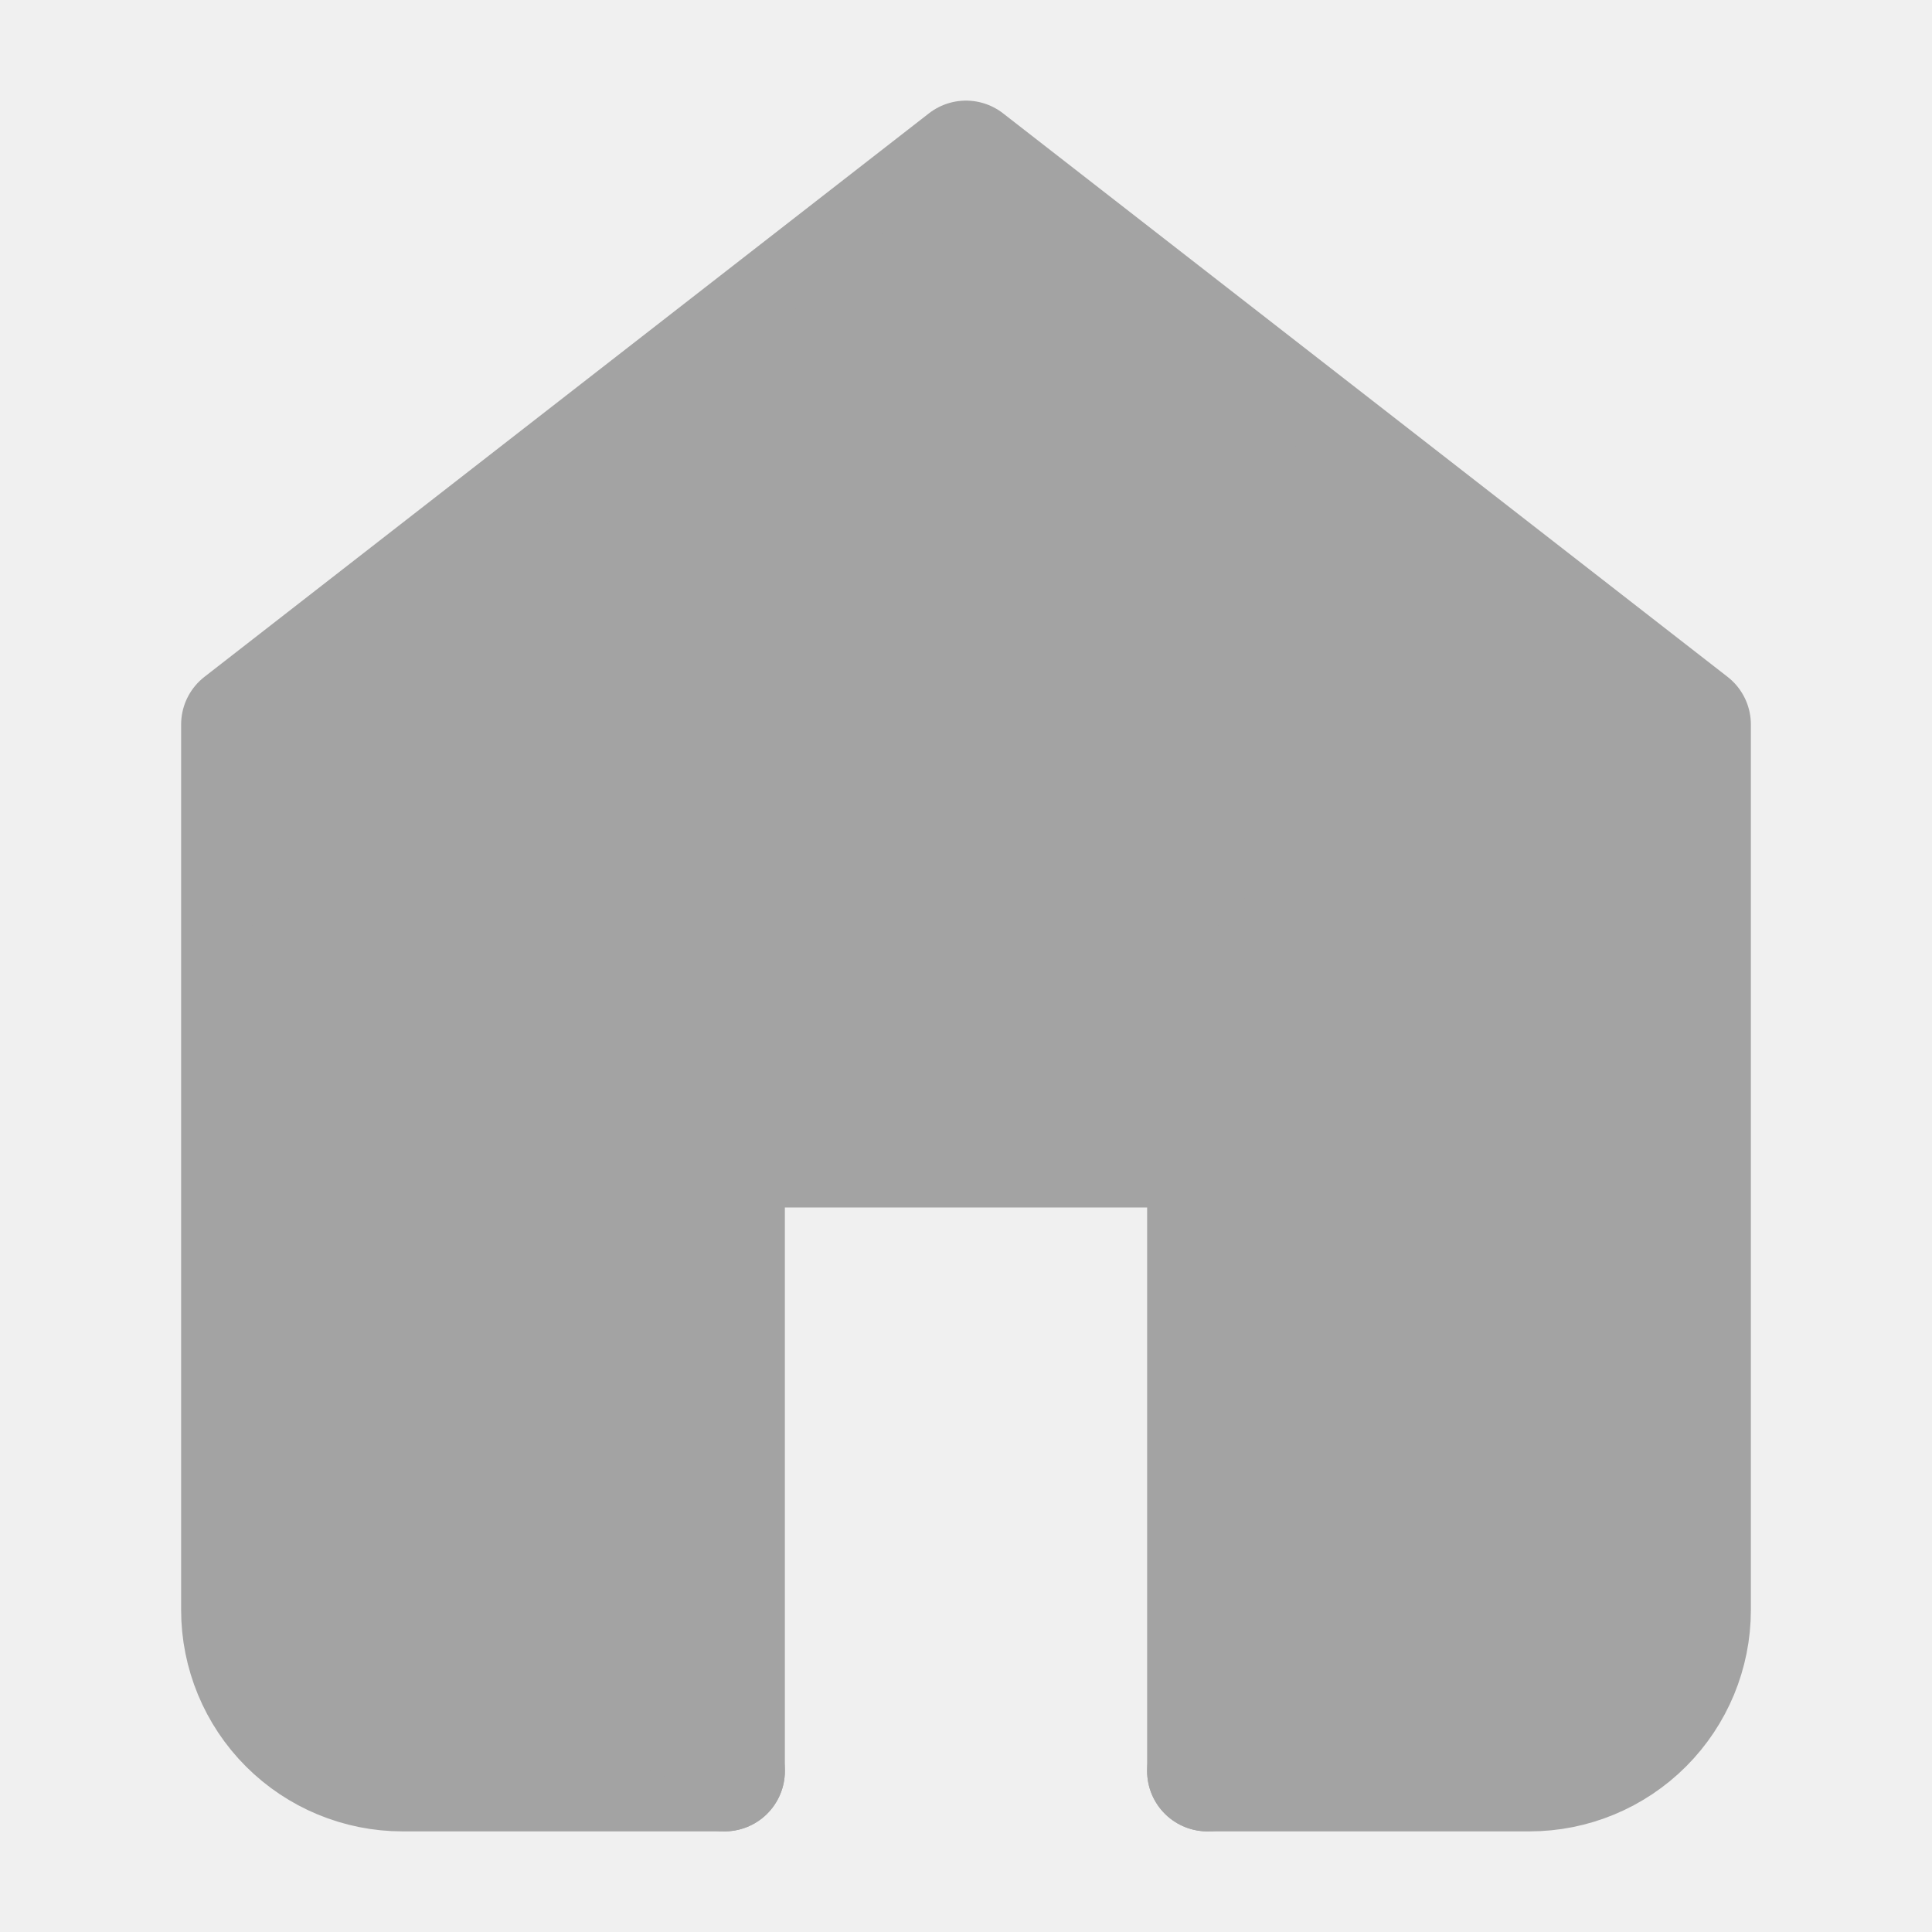
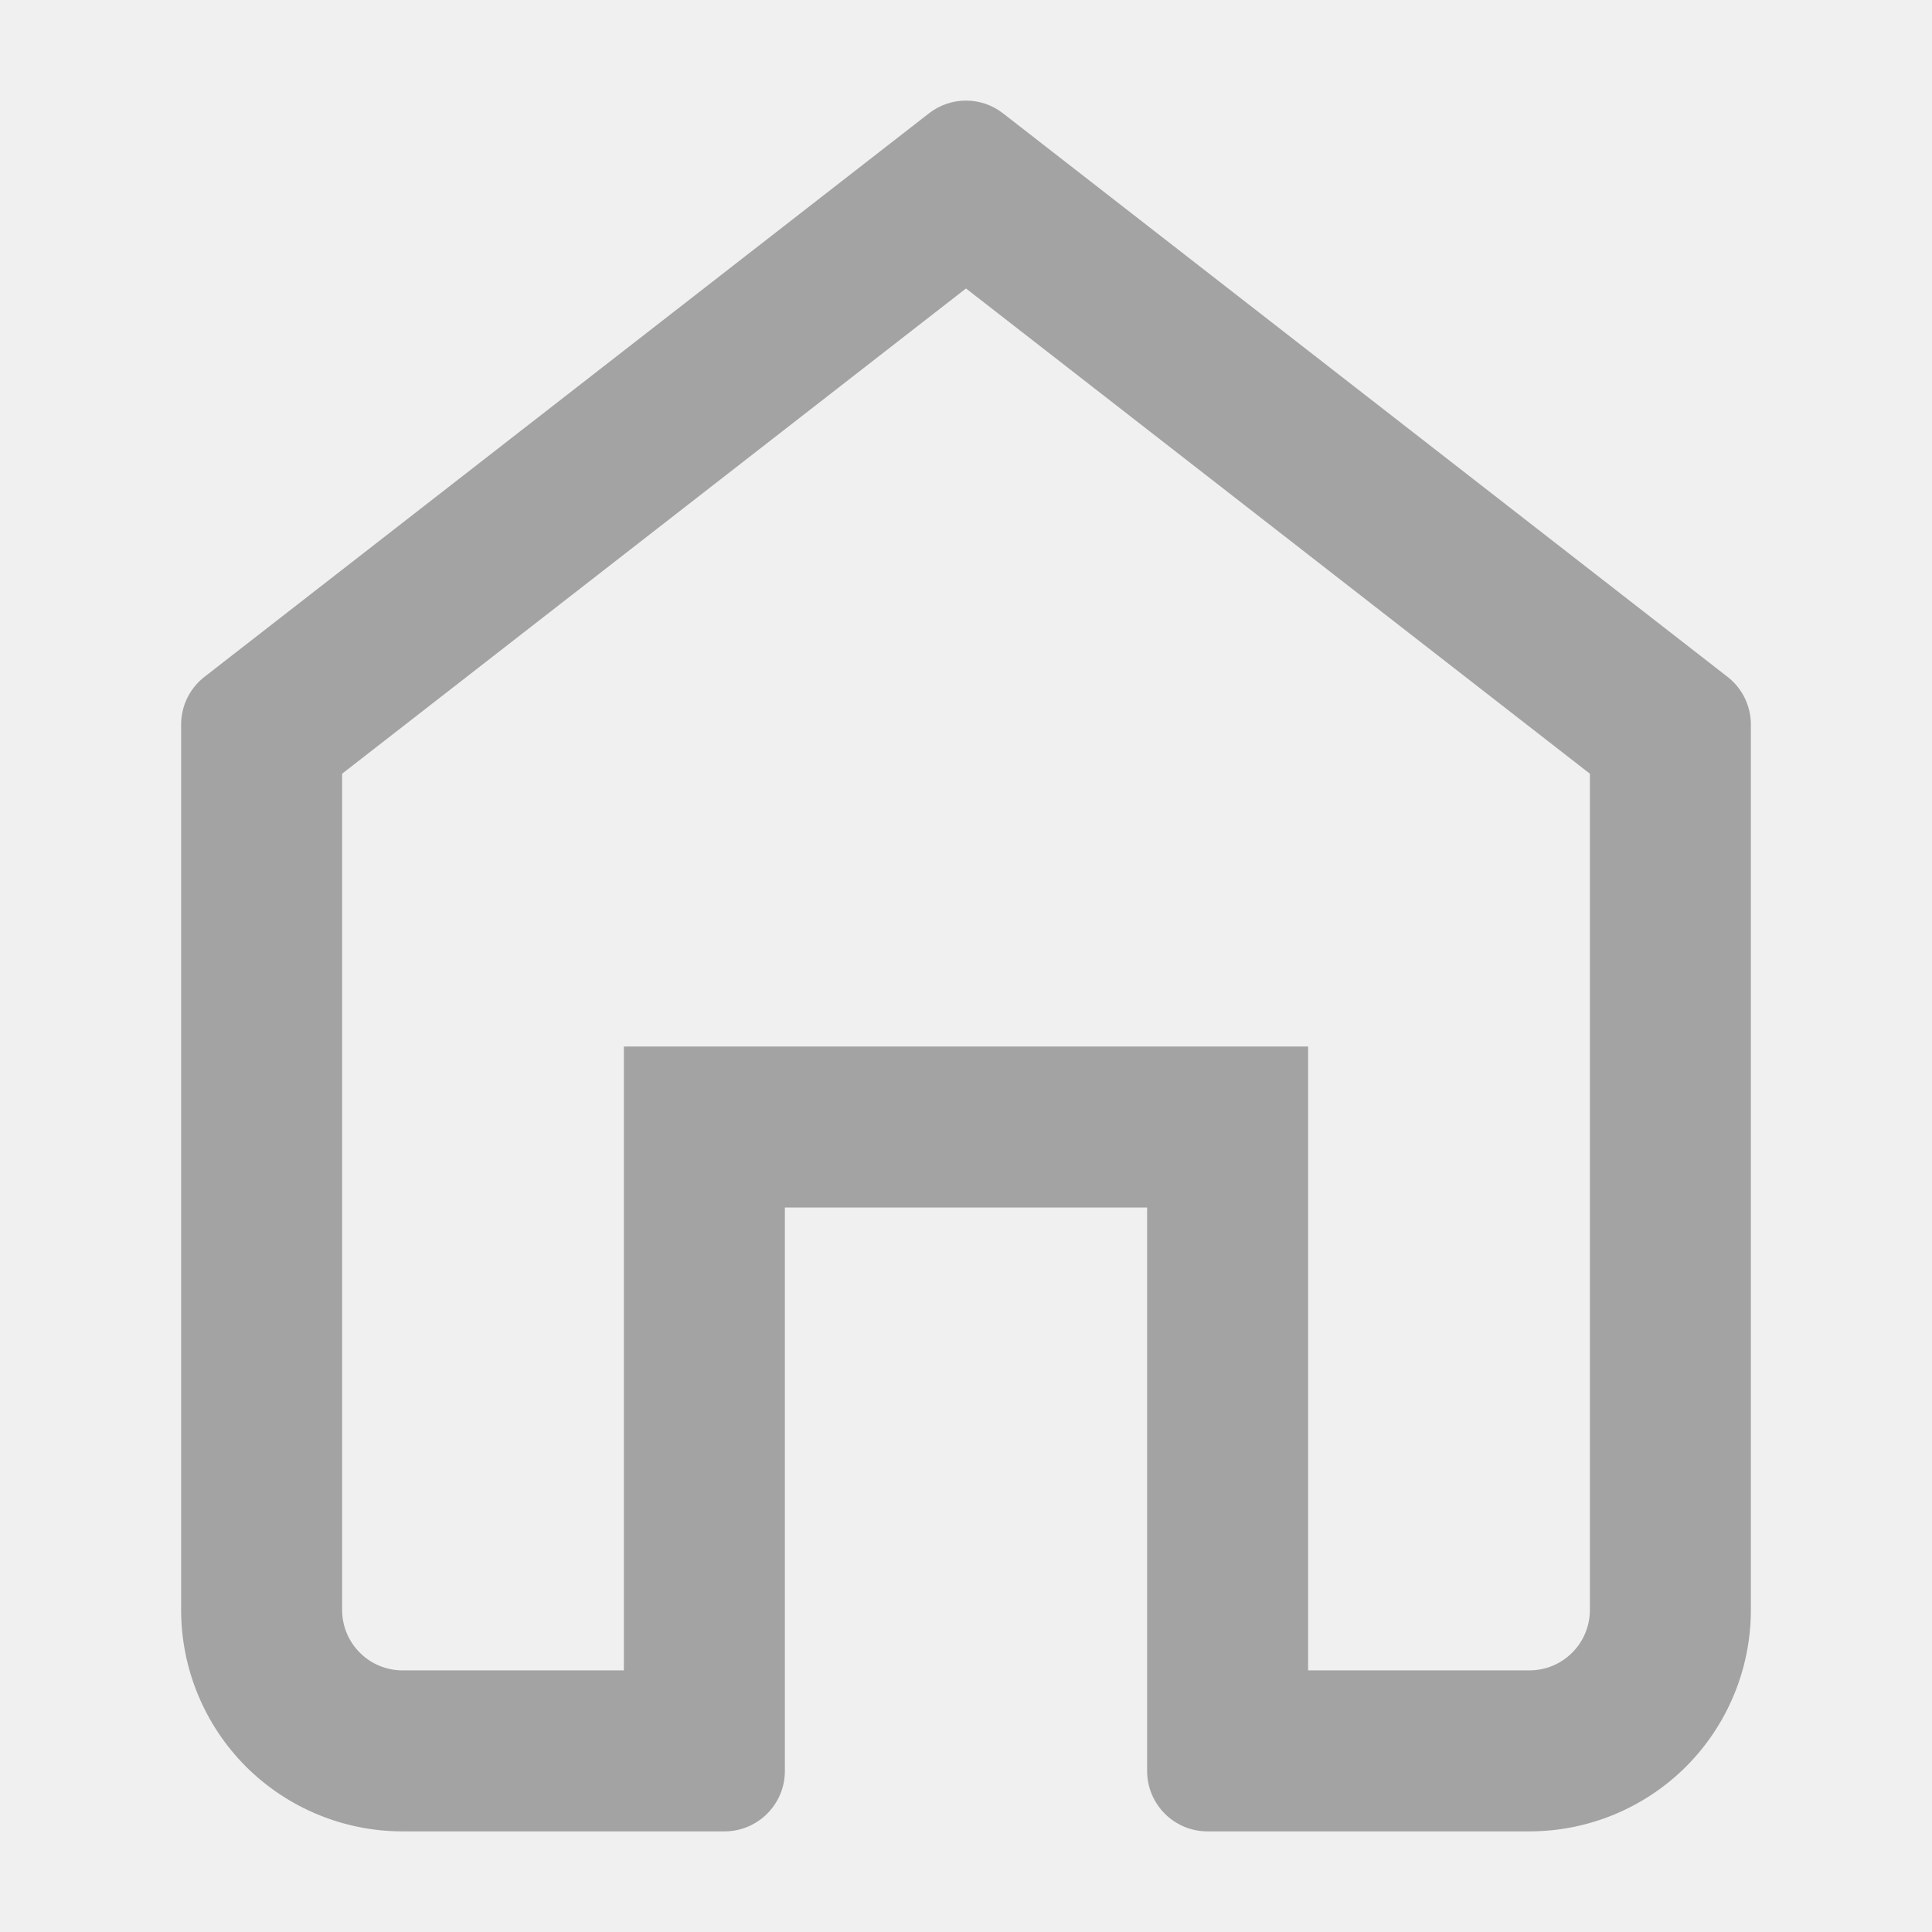
<svg xmlns="http://www.w3.org/2000/svg" width="24" height="24" viewBox="0 0 24 24" fill="none">
-   <g clip-path="url(#clip0_836_1890)">
-     <path d="M9 22H5C4.47 22 3.961 21.789 3.586 21.414C3.211 21.039 3 20.53 3 20V9L12 2L21 9V20C21 20.53 20.789 21.039 20.414 21.414C20.039 21.789 19.53 22 19 22H15" stroke="#A3A3A3" stroke-width="1.5" stroke-linecap="round" stroke-linejoin="round" />
-     <path d="M9 22V12H15V22" stroke="#A3A3A3" stroke-width="1.5" stroke-linecap="round" stroke-linejoin="round" />
-     <path d="M12 2L20.66 9.5H3.34L12 2Z" fill="#A3A3A3" />
-     <rect x="3" y="9" width="18" height="6" fill="#A3A3A3" />
-     <rect x="3" y="11" width="6" height="11" rx="1" fill="#A3A3A3" />
-     <rect x="15" y="11" width="6" height="11" rx="1" fill="#A3A3A3" />
+   <g clip-path="url(#clip0_1027_22012)">
+     <mask id="path-1-inside-1_1027_22012" fill="white">
+       <path fill-rule="evenodd" clip-rule="evenodd" d="M11.54 1.408C11.81 1.197 12.19 1.197 12.46 1.408L21.46 8.408C21.643 8.55 21.75 8.769 21.75 9V20C21.75 20.729 21.46 21.429 20.945 21.945C20.429 22.46 19.729 22.75 19 22.75H15C14.586 22.75 14.25 22.414 14.25 22V15H9.75V22C9.75 22.414 9.414 22.75 9 22.75H5C4.271 22.75 3.571 22.46 3.055 21.945C2.54 21.429 2.25 20.729 2.25 20V9C2.25 8.769 2.357 8.55 2.54 8.408L11.54 1.408Z" />
+     </mask>
+     <path d="M12.46 1.408L13.688 -0.171L13.688 -0.171L12.46 1.408ZM11.54 1.408L10.312 -0.171L10.312 -0.171L11.54 1.408ZM21.46 8.408L22.688 6.829L22.688 6.829L21.46 8.408ZM20.945 21.945L22.359 23.359L22.359 23.359L20.945 21.945ZM14.25 15H16.25V13H14.25V15ZM9.75 15V13H7.75V15H9.75ZM3.055 21.945L1.641 23.359L1.641 23.359L3.055 21.945ZM2.54 8.408L1.312 6.829H1.312L2.54 8.408ZM13.688 -0.171C12.695 -0.943 11.305 -0.943 10.312 -0.171L12.767 2.987C12.316 3.338 11.684 3.338 11.233 2.987L13.688 -0.171ZM22.688 6.829L13.688 -0.171L11.233 2.987L20.233 9.987L22.688 6.829ZM23.75 9C23.75 8.151 23.358 7.35 22.688 6.829L20.233 9.987C19.928 9.75 19.75 9.386 19.75 9H23.75ZM23.75 20V9H19.75V20H23.75ZM22.359 23.359C23.25 22.468 23.75 21.26 23.75 20H19.75C19.75 20.199 19.671 20.39 19.53 20.53L22.359 23.359ZM19 24.75C20.26 24.75 21.468 24.25 22.359 23.359L19.53 20.53C19.39 20.671 19.199 20.75 19 20.75V24.75ZM15 24.75H19V20.75H15V24.75ZM12.25 22C12.25 23.519 13.481 24.75 15 24.75V20.75C15.69 20.75 16.25 21.31 16.25 22H12.25ZM16.25 22V15H12.25V22H16.25ZM9.75 17H14.25V13H9.75V17ZM7.75 15V22H11.75V15H7.75ZM9 24.75C10.519 24.75 11.75 23.519 11.75 22H7.75C7.75 21.31 8.31 20.75 9 20.75V24.75ZM5 24.75H9V20.75H5V24.75ZM1.641 23.359C2.532 24.25 3.74 24.75 5 24.75V20.75C4.801 20.75 4.61 20.671 4.47 20.53L1.641 23.359ZM0.25 20C0.25 21.26 0.75 22.468 1.641 23.359L4.47 20.53C4.329 20.39 4.25 20.199 4.25 20H0.25ZM0.25 9V20H4.25V9H0.25ZM1.312 6.829C0.642 7.35 0.25 8.151 0.25 9H4.25C4.25 9.386 4.072 9.75 3.767 9.987L1.312 6.829ZM10.312 -0.171L1.312 6.829L3.767 9.987L12.767 2.987L10.312 -0.171Z" fill="#A3A3A3" mask="url(#path-1-inside-1_1027_22012)" />
  </g>
  <defs>
-     <clipPath id="clip0_836_1890">
+     <clipPath id="clip0_1027_22012">
      <rect width="24" height="24" fill="white" />
    </clipPath>
  </defs>
</svg>
